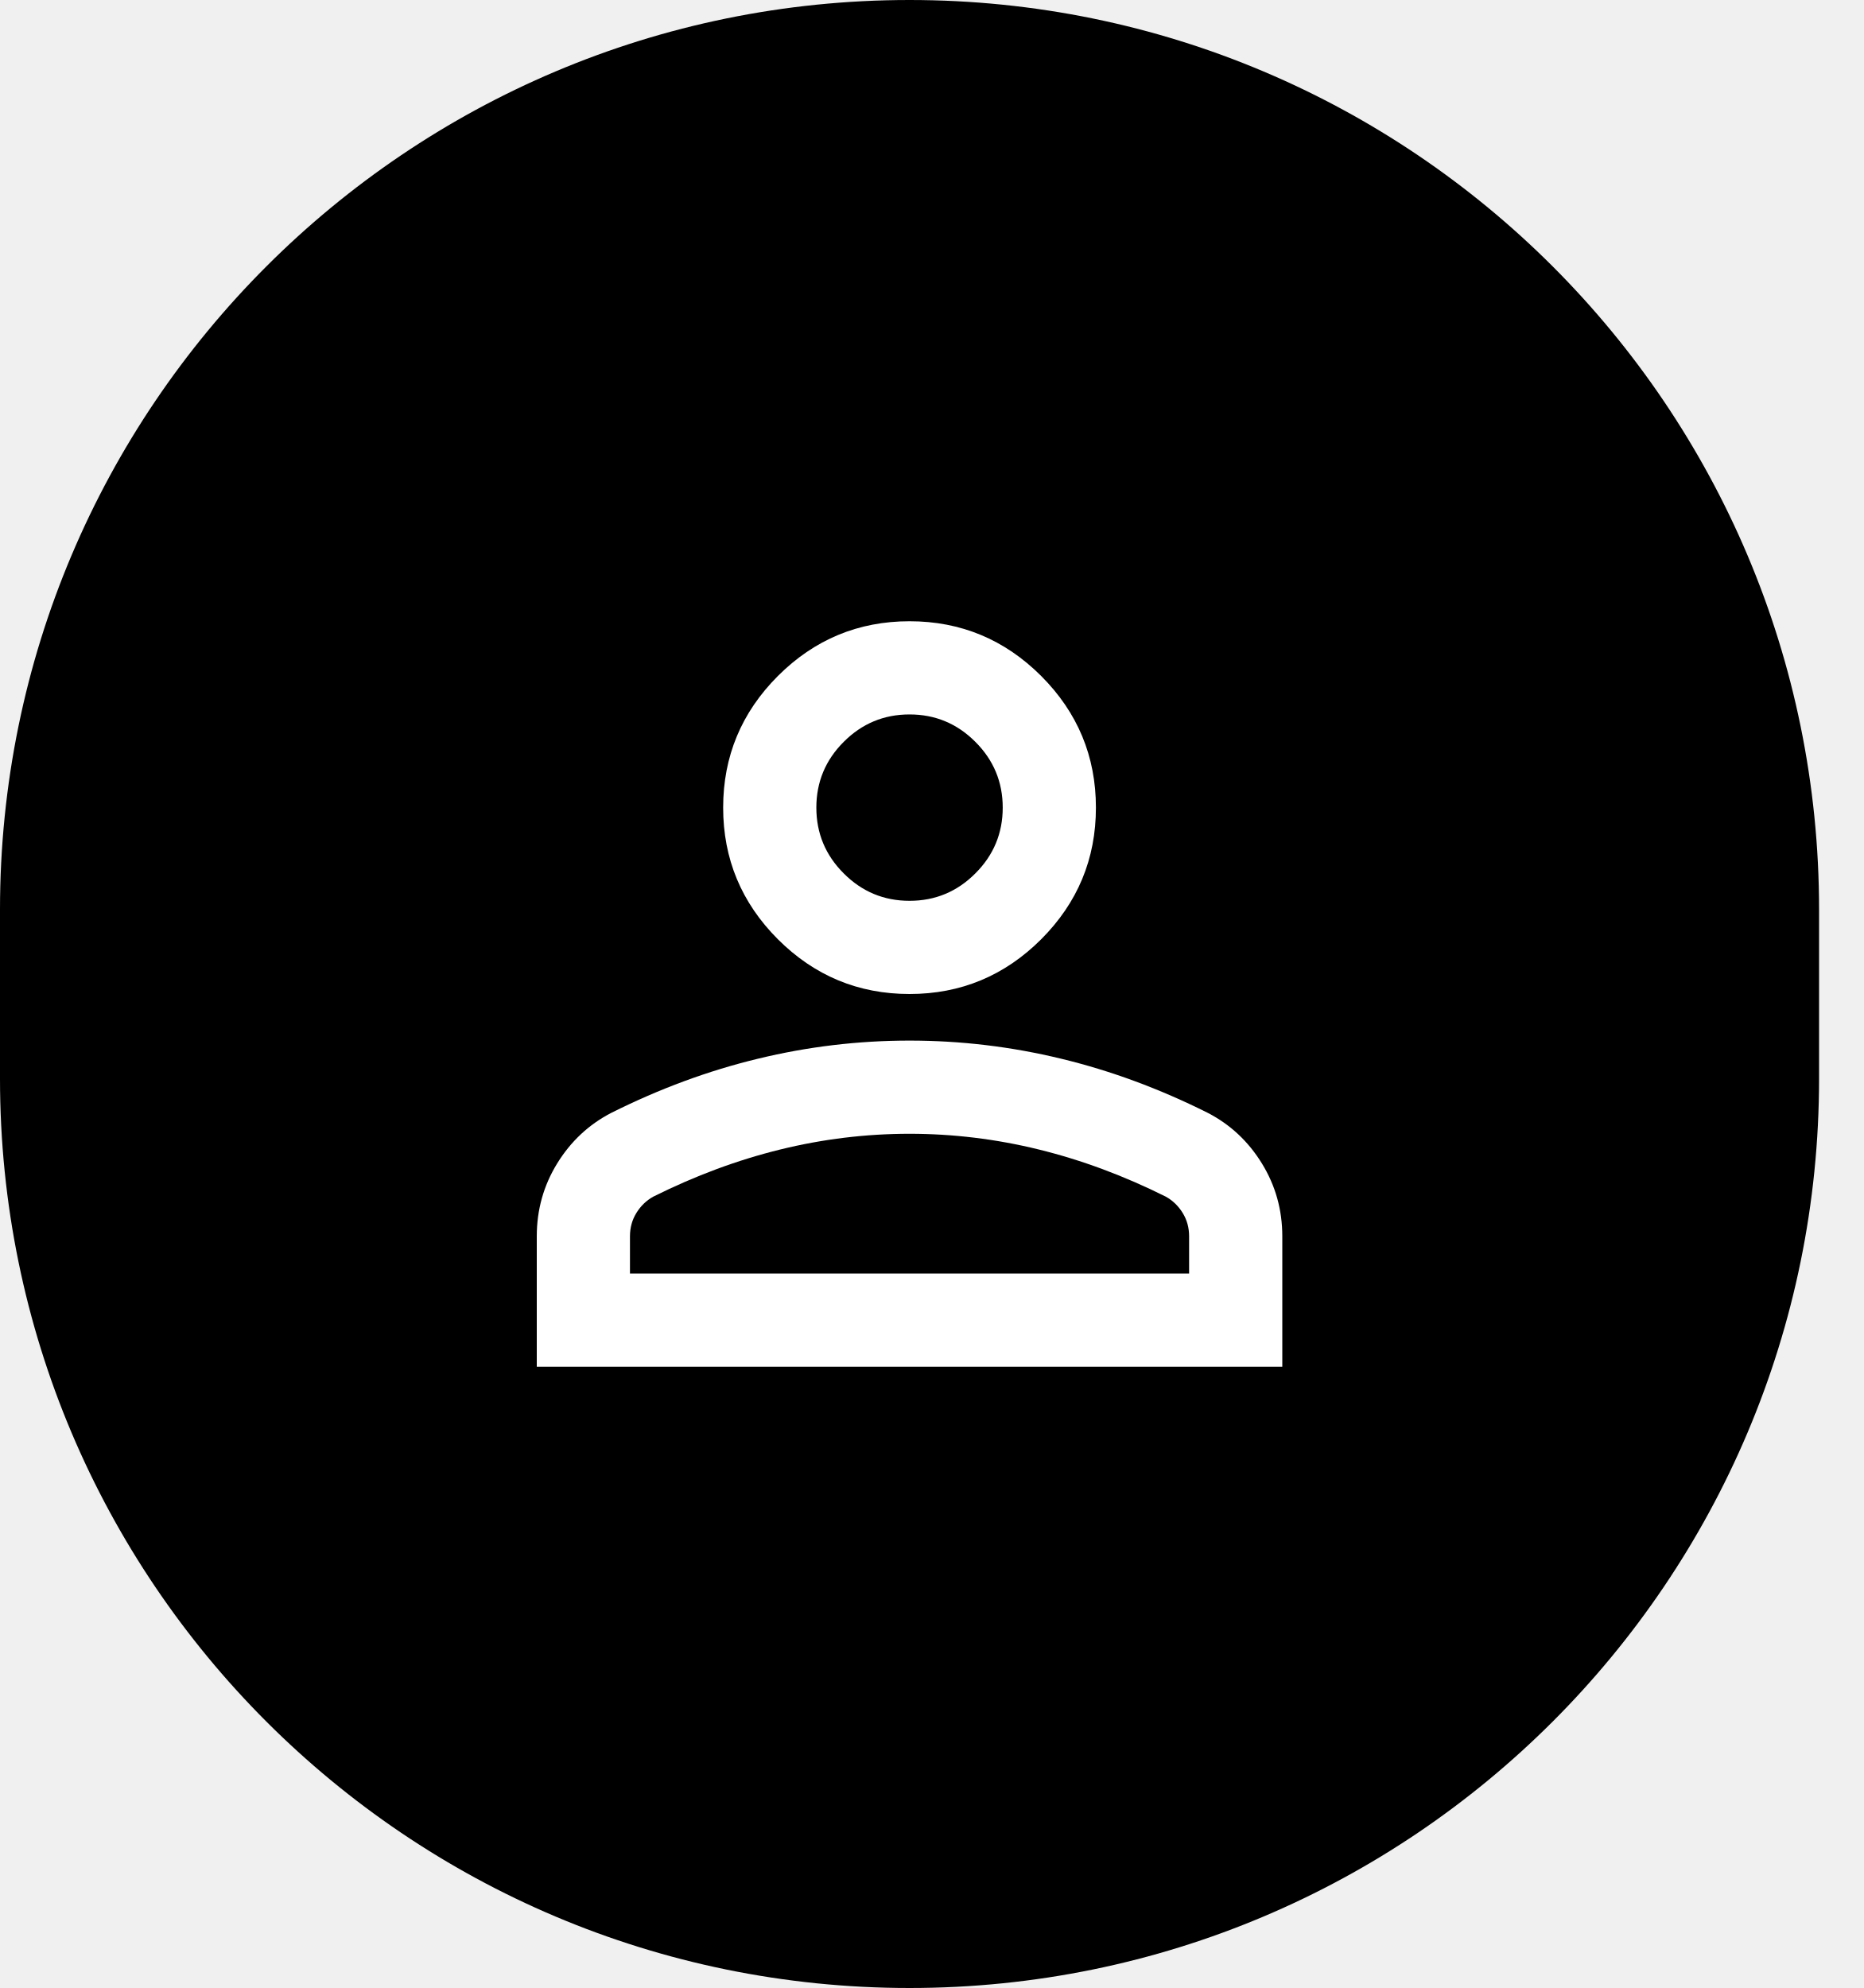
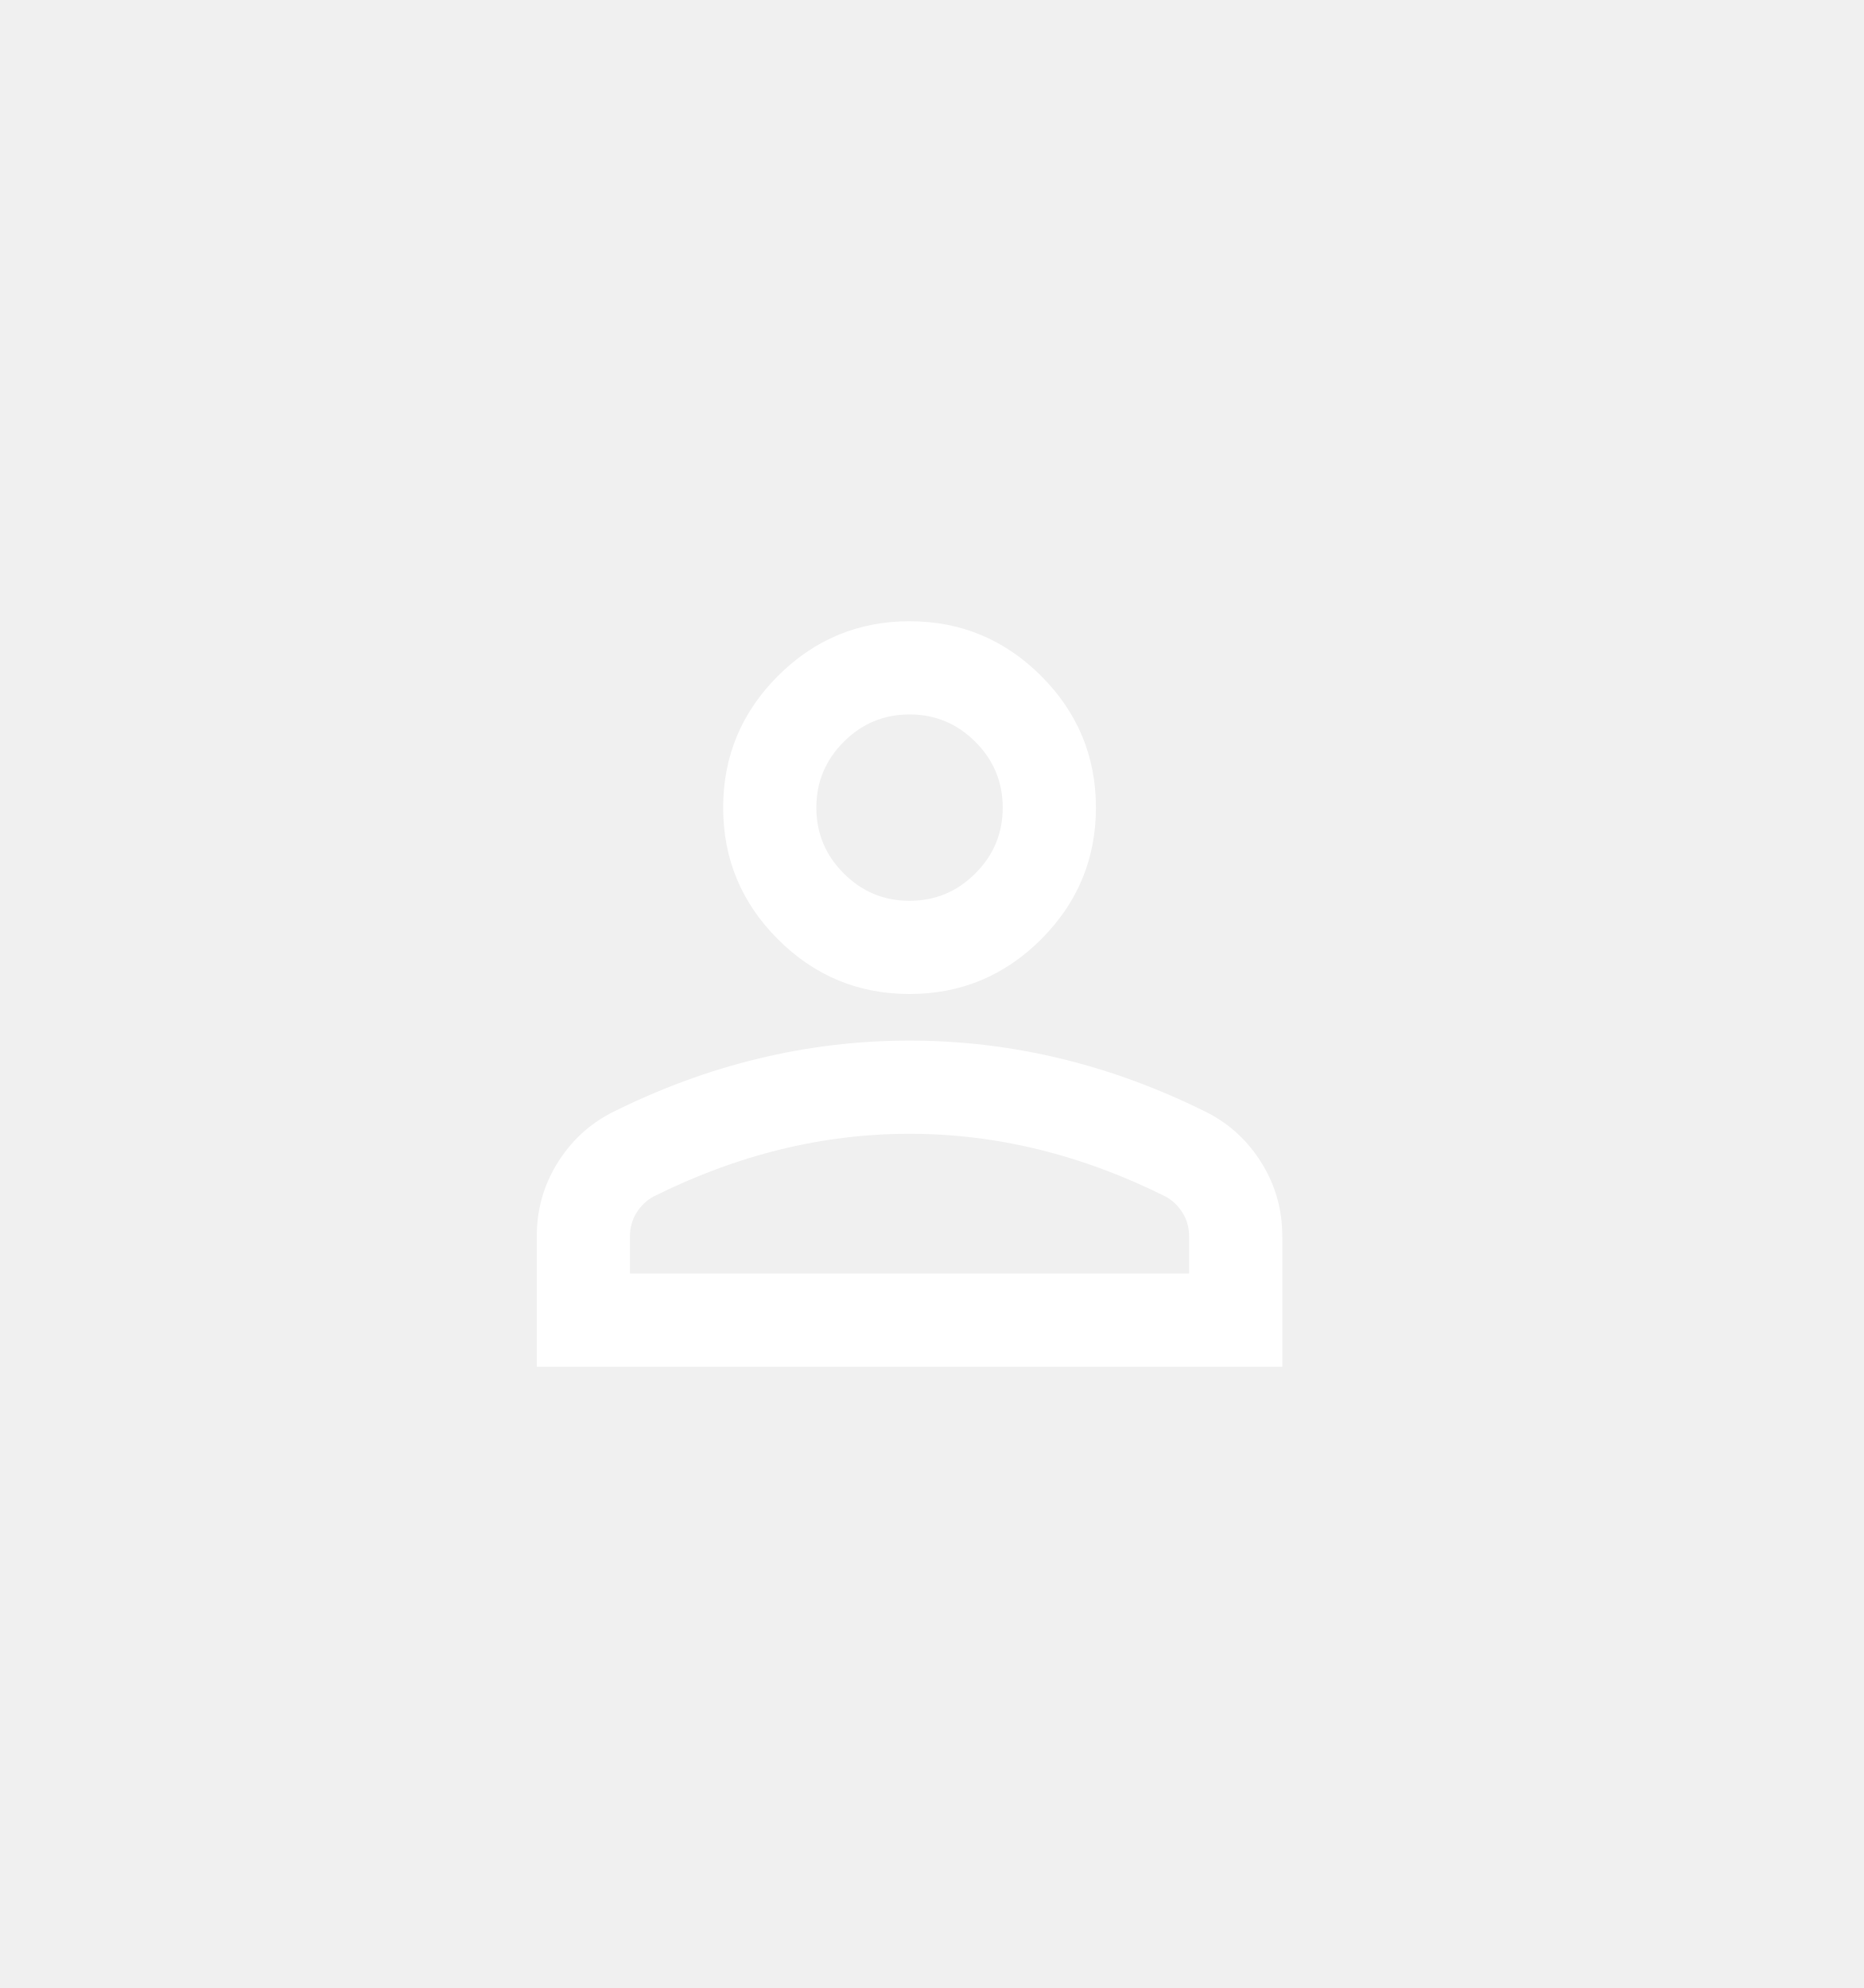
<svg xmlns="http://www.w3.org/2000/svg" width="30" height="32" viewBox="0 0 30 32" fill="none">
-   <rect width="29.28" height="32" rx="14.64" fill="black" />
  <path d="M14.64 16C13.815 16 13.109 15.706 12.521 15.119C11.934 14.531 11.64 13.825 11.64 13C11.64 12.175 11.934 11.469 12.521 10.881C13.109 10.294 13.815 10 14.64 10C15.465 10 16.171 10.294 16.759 10.881C17.346 11.469 17.64 12.175 17.64 13C17.64 13.825 17.346 14.531 16.759 15.119C16.171 15.706 15.465 16 14.64 16V16M8.64 22V19.9C8.64 19.475 8.749 19.084 8.968 18.728C9.187 18.372 9.478 18.1 9.84 17.913C10.615 17.525 11.402 17.234 12.203 17.041C13.002 16.847 13.815 16.75 14.64 16.75C15.465 16.75 16.277 16.847 17.078 17.041C17.878 17.234 18.665 17.525 19.44 17.913C19.802 18.1 20.093 18.372 20.312 18.728C20.531 19.084 20.64 19.475 20.64 19.9V22H8.64V22M10.14 20.5H19.14V19.9C19.14 19.762 19.106 19.637 19.037 19.525C18.968 19.413 18.878 19.325 18.765 19.262C18.09 18.925 17.409 18.672 16.721 18.503C16.034 18.334 15.34 18.25 14.64 18.25C13.94 18.25 13.246 18.334 12.559 18.503C11.871 18.672 11.19 18.925 10.515 19.262C10.402 19.325 10.312 19.413 10.243 19.525C10.174 19.637 10.14 19.762 10.14 19.9V20.5V20.5M14.64 14.5C15.053 14.5 15.406 14.353 15.699 14.059C15.993 13.766 16.14 13.412 16.14 13C16.14 12.588 15.993 12.234 15.699 11.941C15.406 11.647 15.053 11.5 14.64 11.5C14.227 11.5 13.874 11.647 13.581 11.941C13.287 12.234 13.14 12.588 13.14 13C13.14 13.412 13.287 13.766 13.581 14.059C13.874 14.353 14.227 14.5 14.64 14.5V14.5M14.64 13V13V13V13V13V13V13V13V13V13M14.64 20.5V20.5V20.5V20.5V20.5V20.5V20.5V20.5V20.5V20.5V20.5V20.5V20.5" fill="white" />
</svg>
